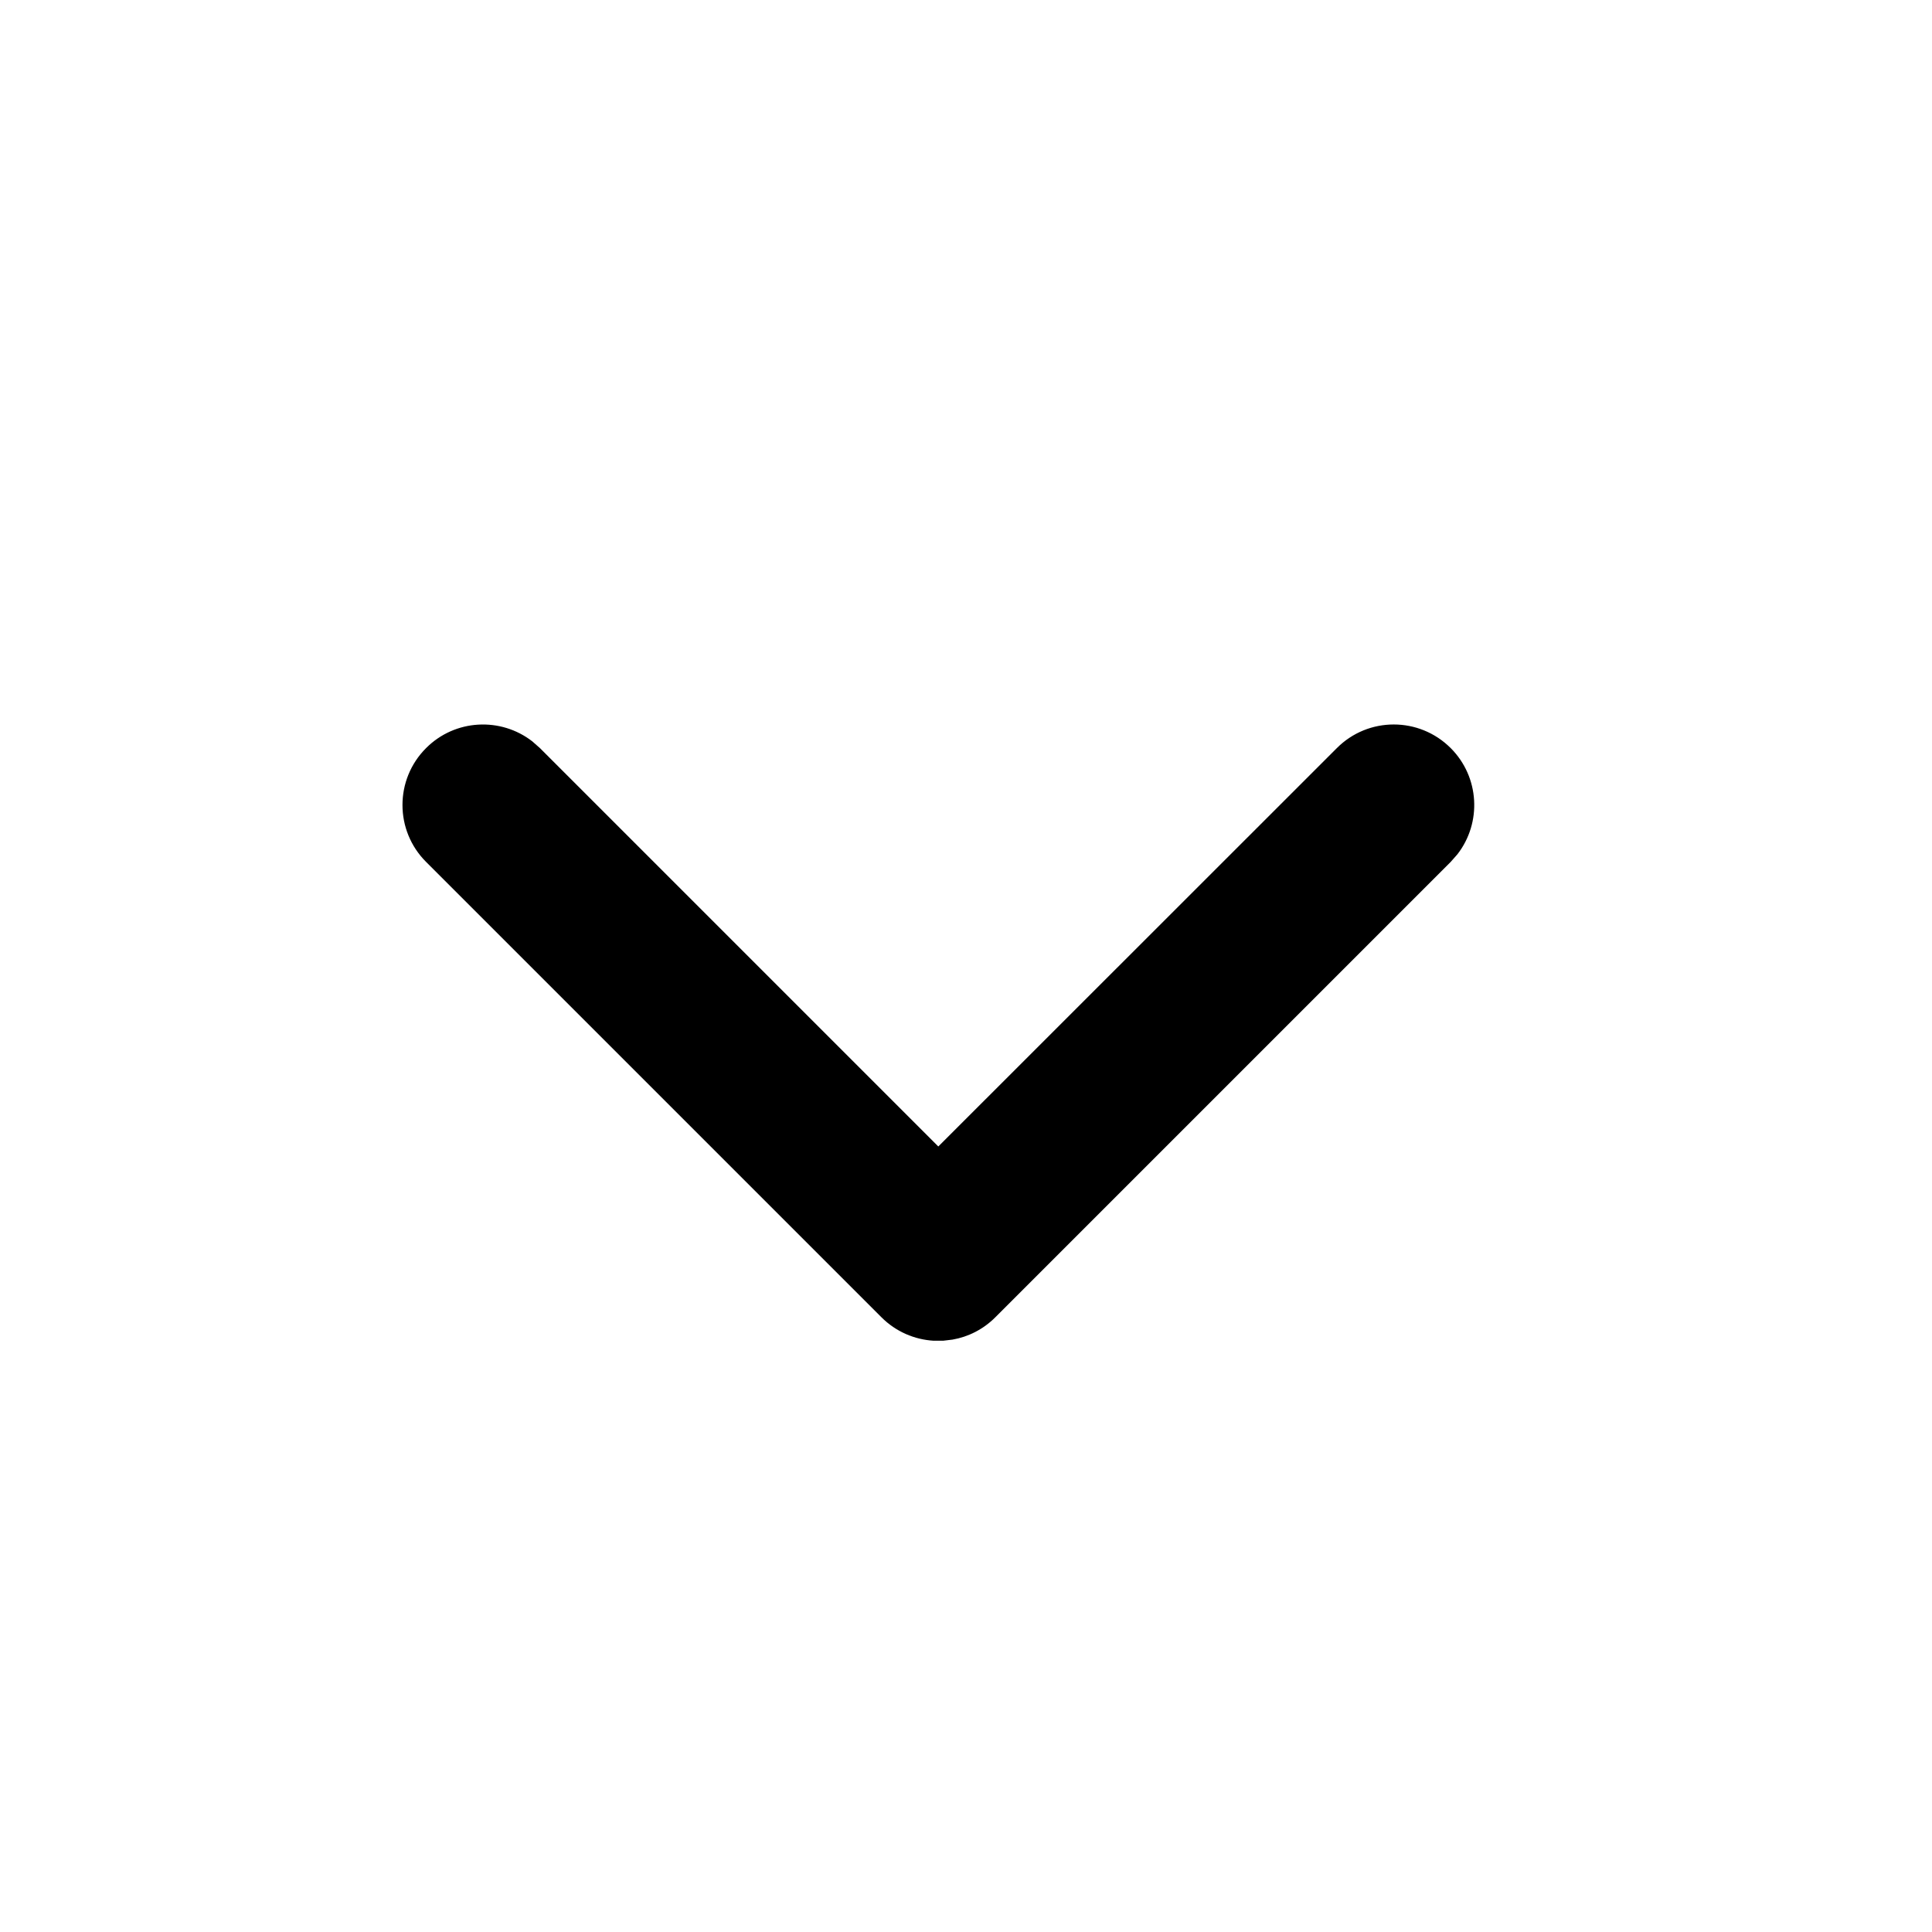
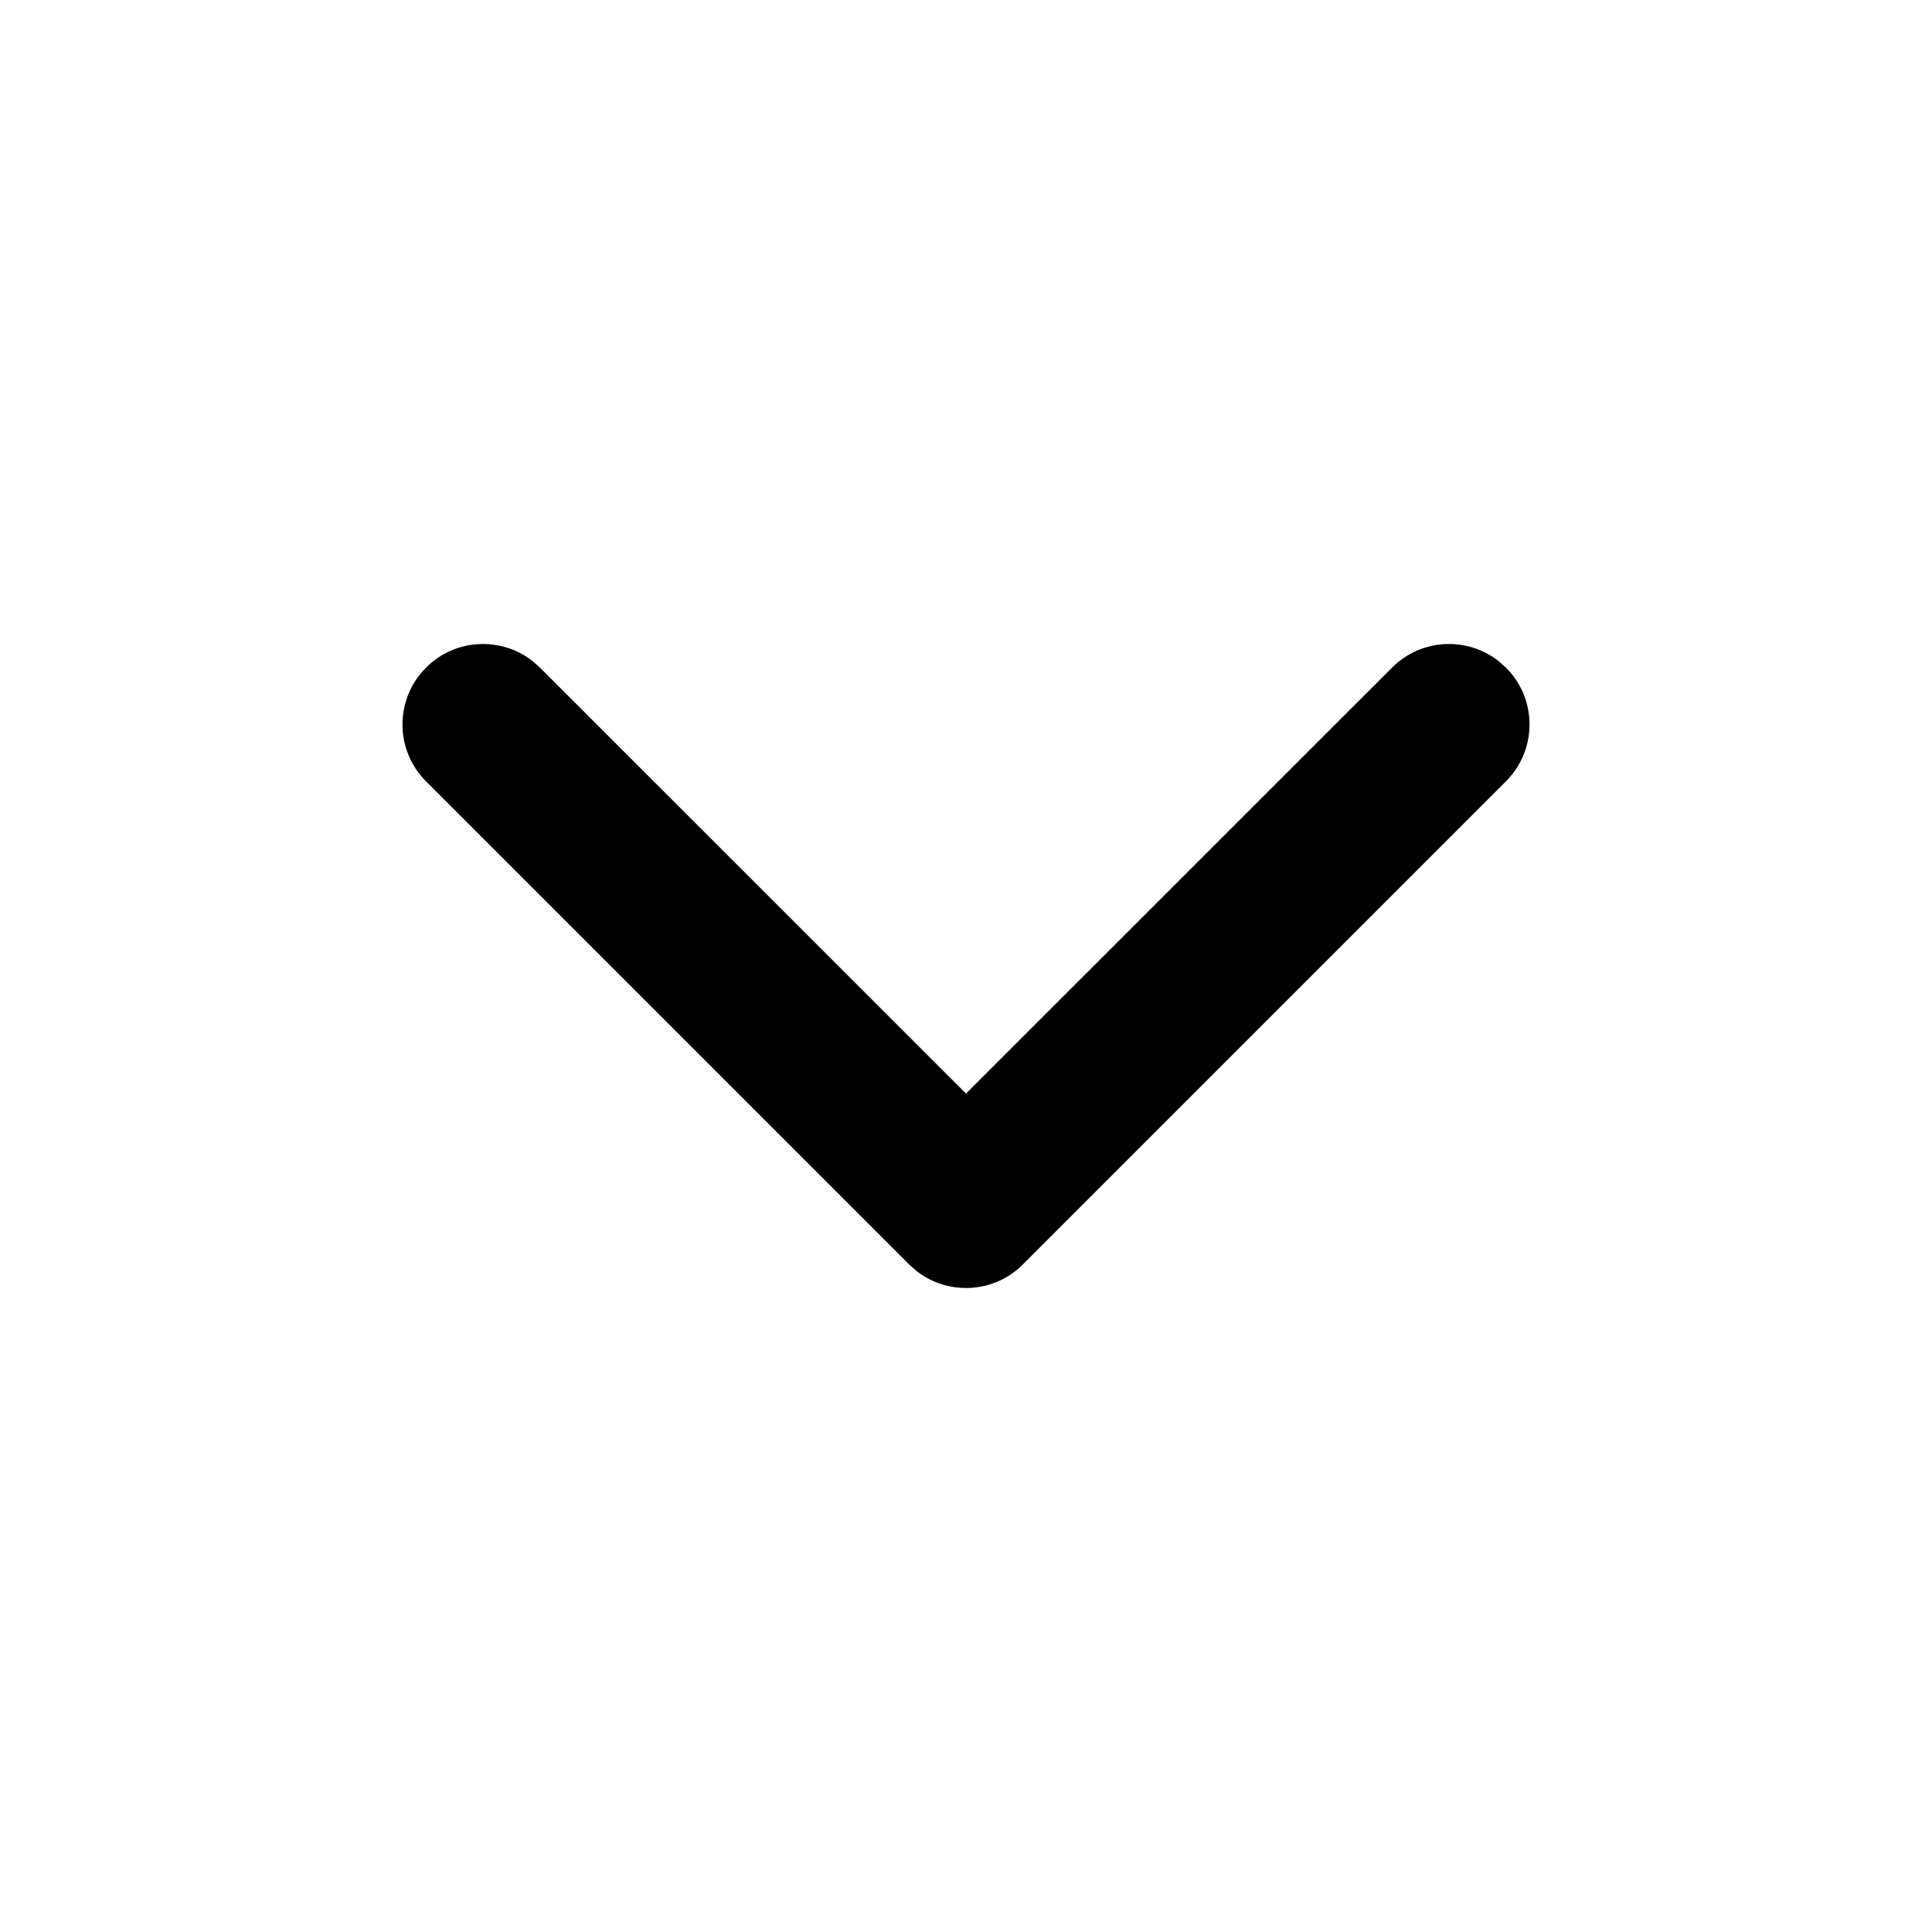
<svg xmlns="http://www.w3.org/2000/svg" width="24" height="24" viewBox="0 0 24 24">
-   <path d="M6.613,9.21 L6.707,9.293 L11.656,14.242 L16.607,9.293 C16.997,8.902 17.63,8.902 18.021,9.293 C18.381,9.653 18.409,10.221 18.104,10.613 L18.021,10.707 L12.364,16.364 C12.214,16.514 12.028,16.607 11.833,16.641 L11.716,16.655 L11.716,16.655 L11.598,16.655 C11.362,16.641 11.13,16.544 10.95,16.364 L5.293,10.707 C4.902,10.317 4.902,9.683 5.293,9.293 C5.653,8.932 6.221,8.905 6.613,9.21 Z" />
+   <path d="M14.293,5.293 C14.683,4.902 15.317,4.902 15.707,5.293 C16.068,5.653 16.095,6.221 15.79,6.613 L15.707,6.707 L10.415,12 L15.707,17.293 C16.068,17.653 16.095,18.221 15.79,18.613 L15.707,18.707 C15.347,19.068 14.779,19.095 14.387,18.79 L14.293,18.707 L8.293,12.707 C7.932,12.347 7.905,11.779 8.21,11.387 L8.293,11.293 L14.293,5.293 Z" transform="rotate(-90 12 12)" />
</svg>
